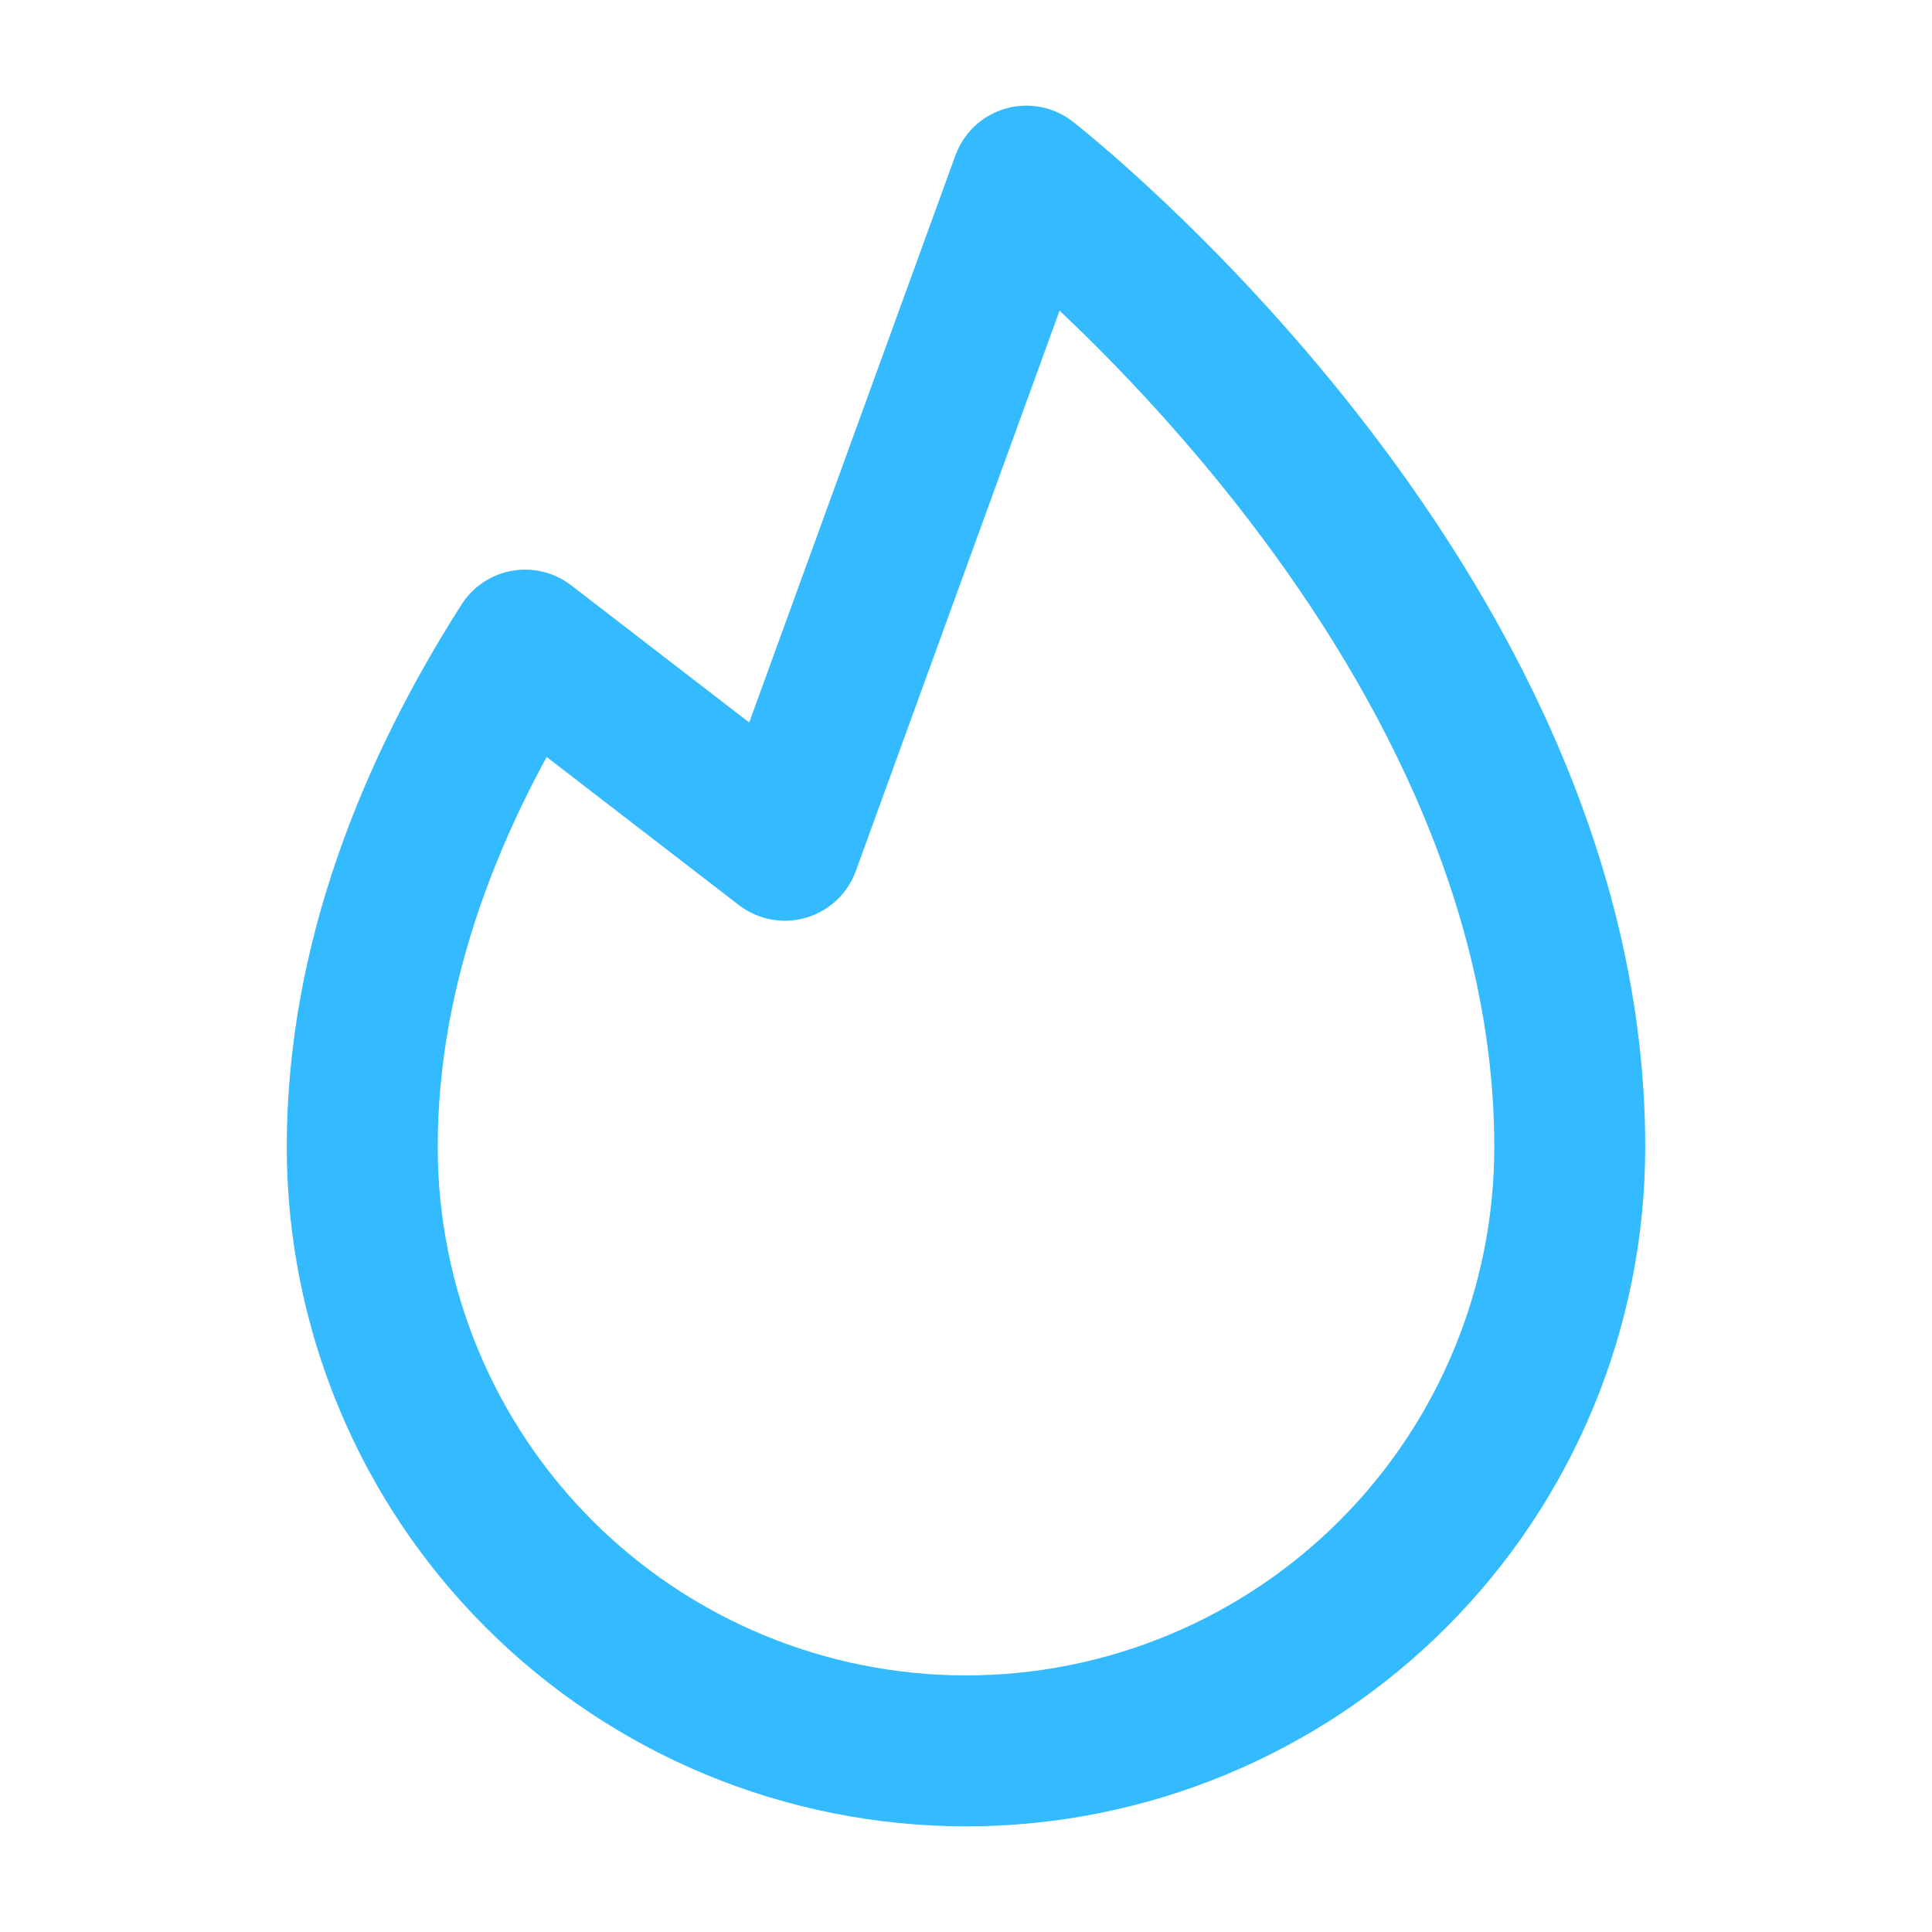
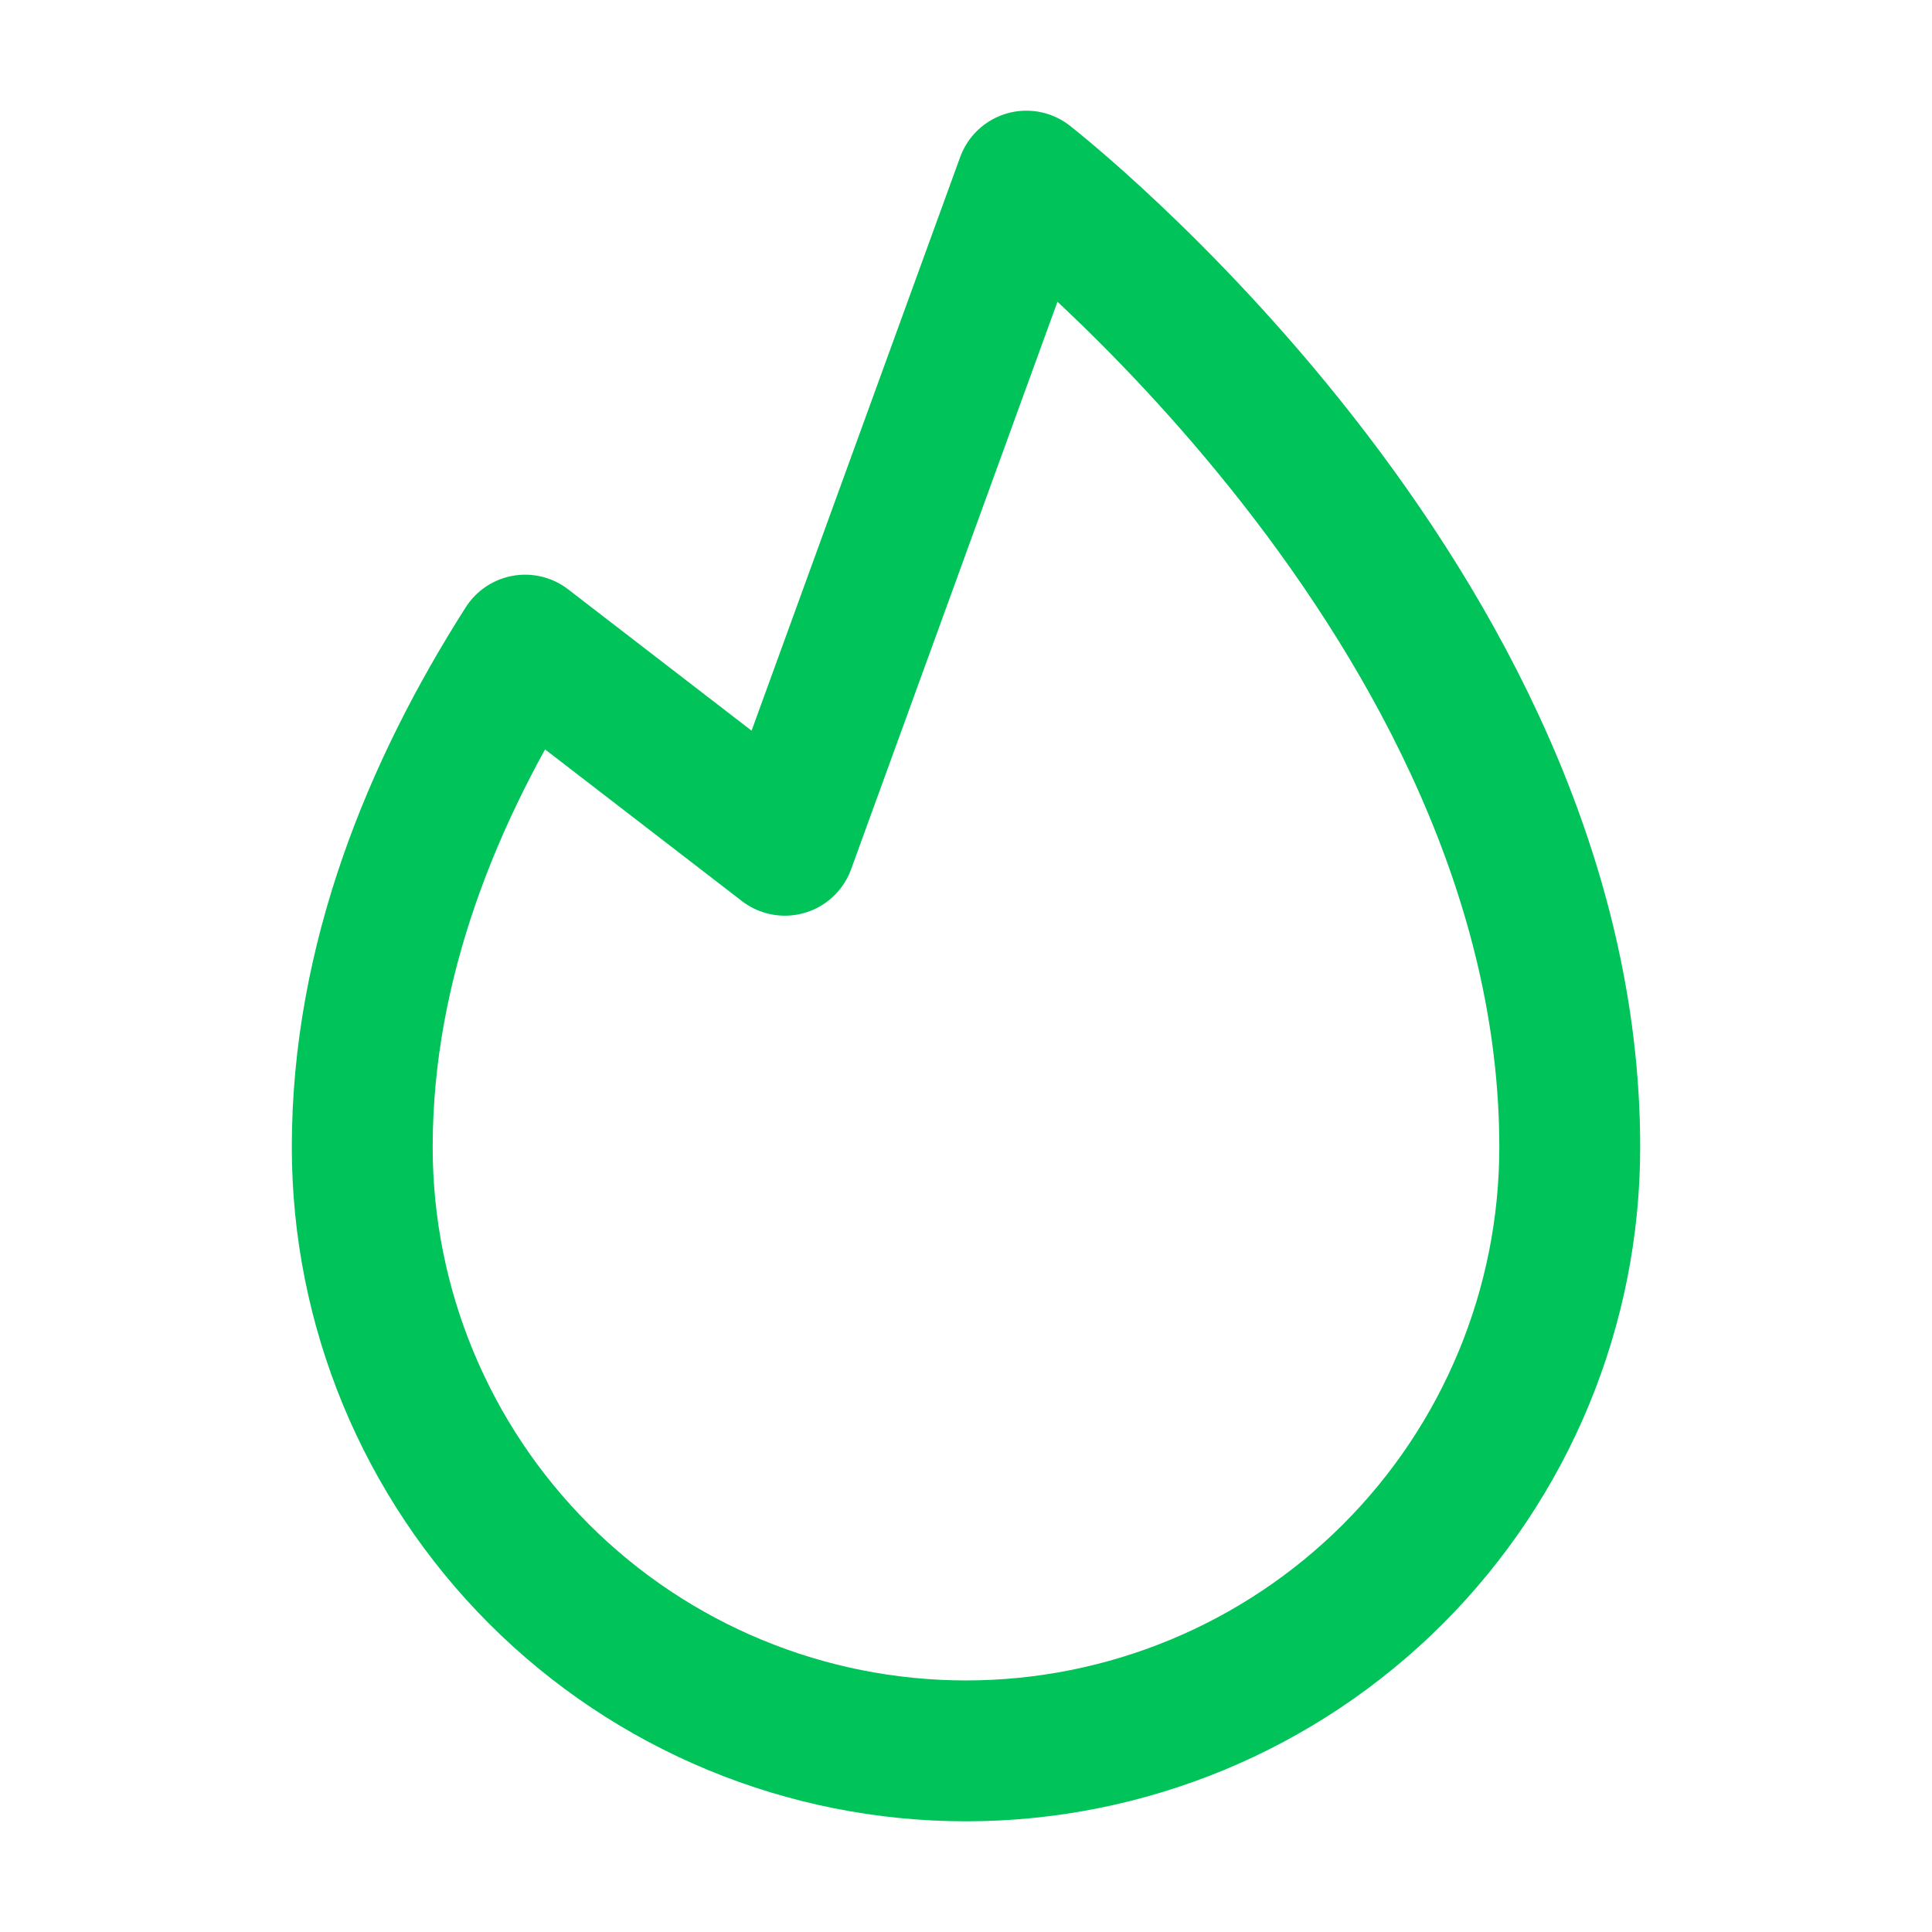
- <svg xmlns="http://www.w3.org/2000/svg" width="32" height="32" viewBox="0 0 32 32" fill="none">
-   <path d="M13 14L8.698 10.685C7.164 13.092 6 15.929 6 19C6 21.652 7.054 24.196 8.929 26.071C10.804 27.946 13.348 29 16 29C18.652 29 21.196 27.946 23.071 26.071C24.946 24.196 26 21.652 26 19C26 10 17 3 17 3L13 14Z" stroke="#33BAFF" stroke-width="2.5" stroke-linecap="round" stroke-linejoin="round" />
+ <svg xmlns="http://www.w3.org/2000/svg" width="48" height="48" viewBox="0 0 48 48" fill="none">
+   <path d="M19.5 21L13.047 16.028C10.746 19.637 9 23.894 9 28.5C9 32.478 10.58 36.294 13.393 39.107C16.206 41.92 20.022 43.5 24 43.5C27.978 43.5 31.794 41.92 34.607 39.107C37.42 36.294 39 32.478 39 28.5C39 15 25.5 4.5 25.5 4.5L19.5 21Z" stroke="#00C35A" stroke-width="3.5" stroke-linecap="round" stroke-linejoin="round" />
</svg>
